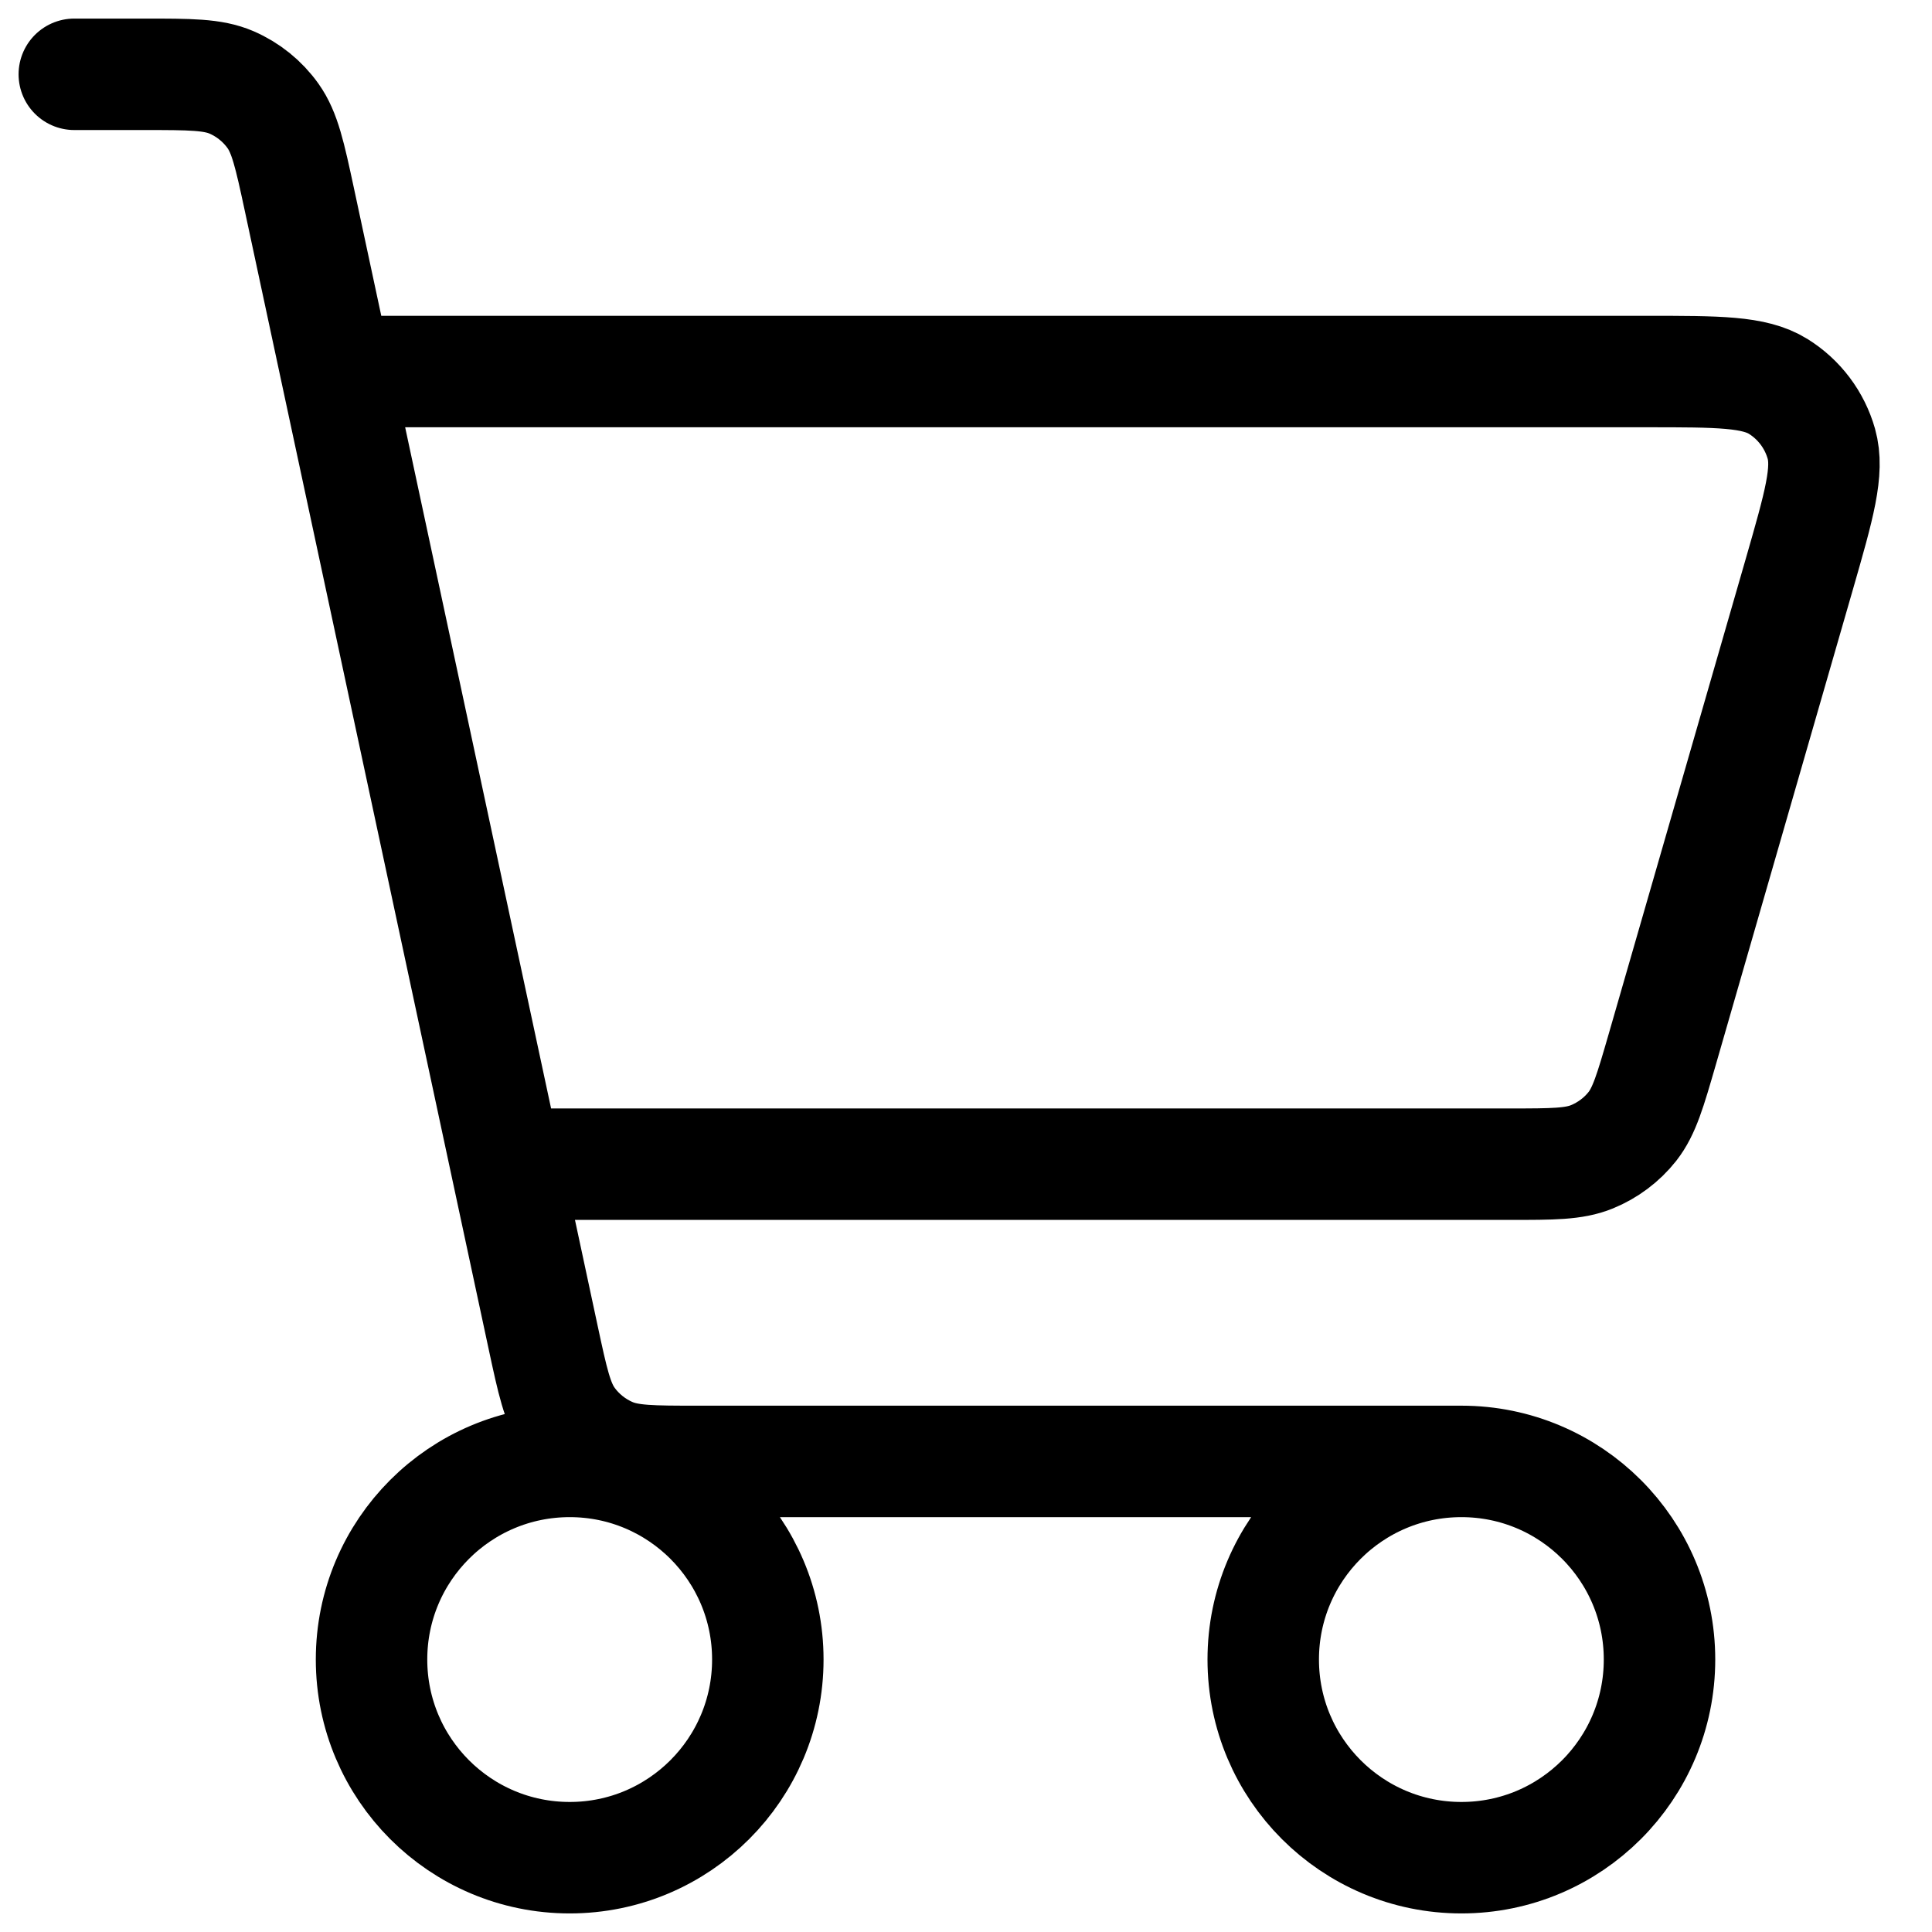
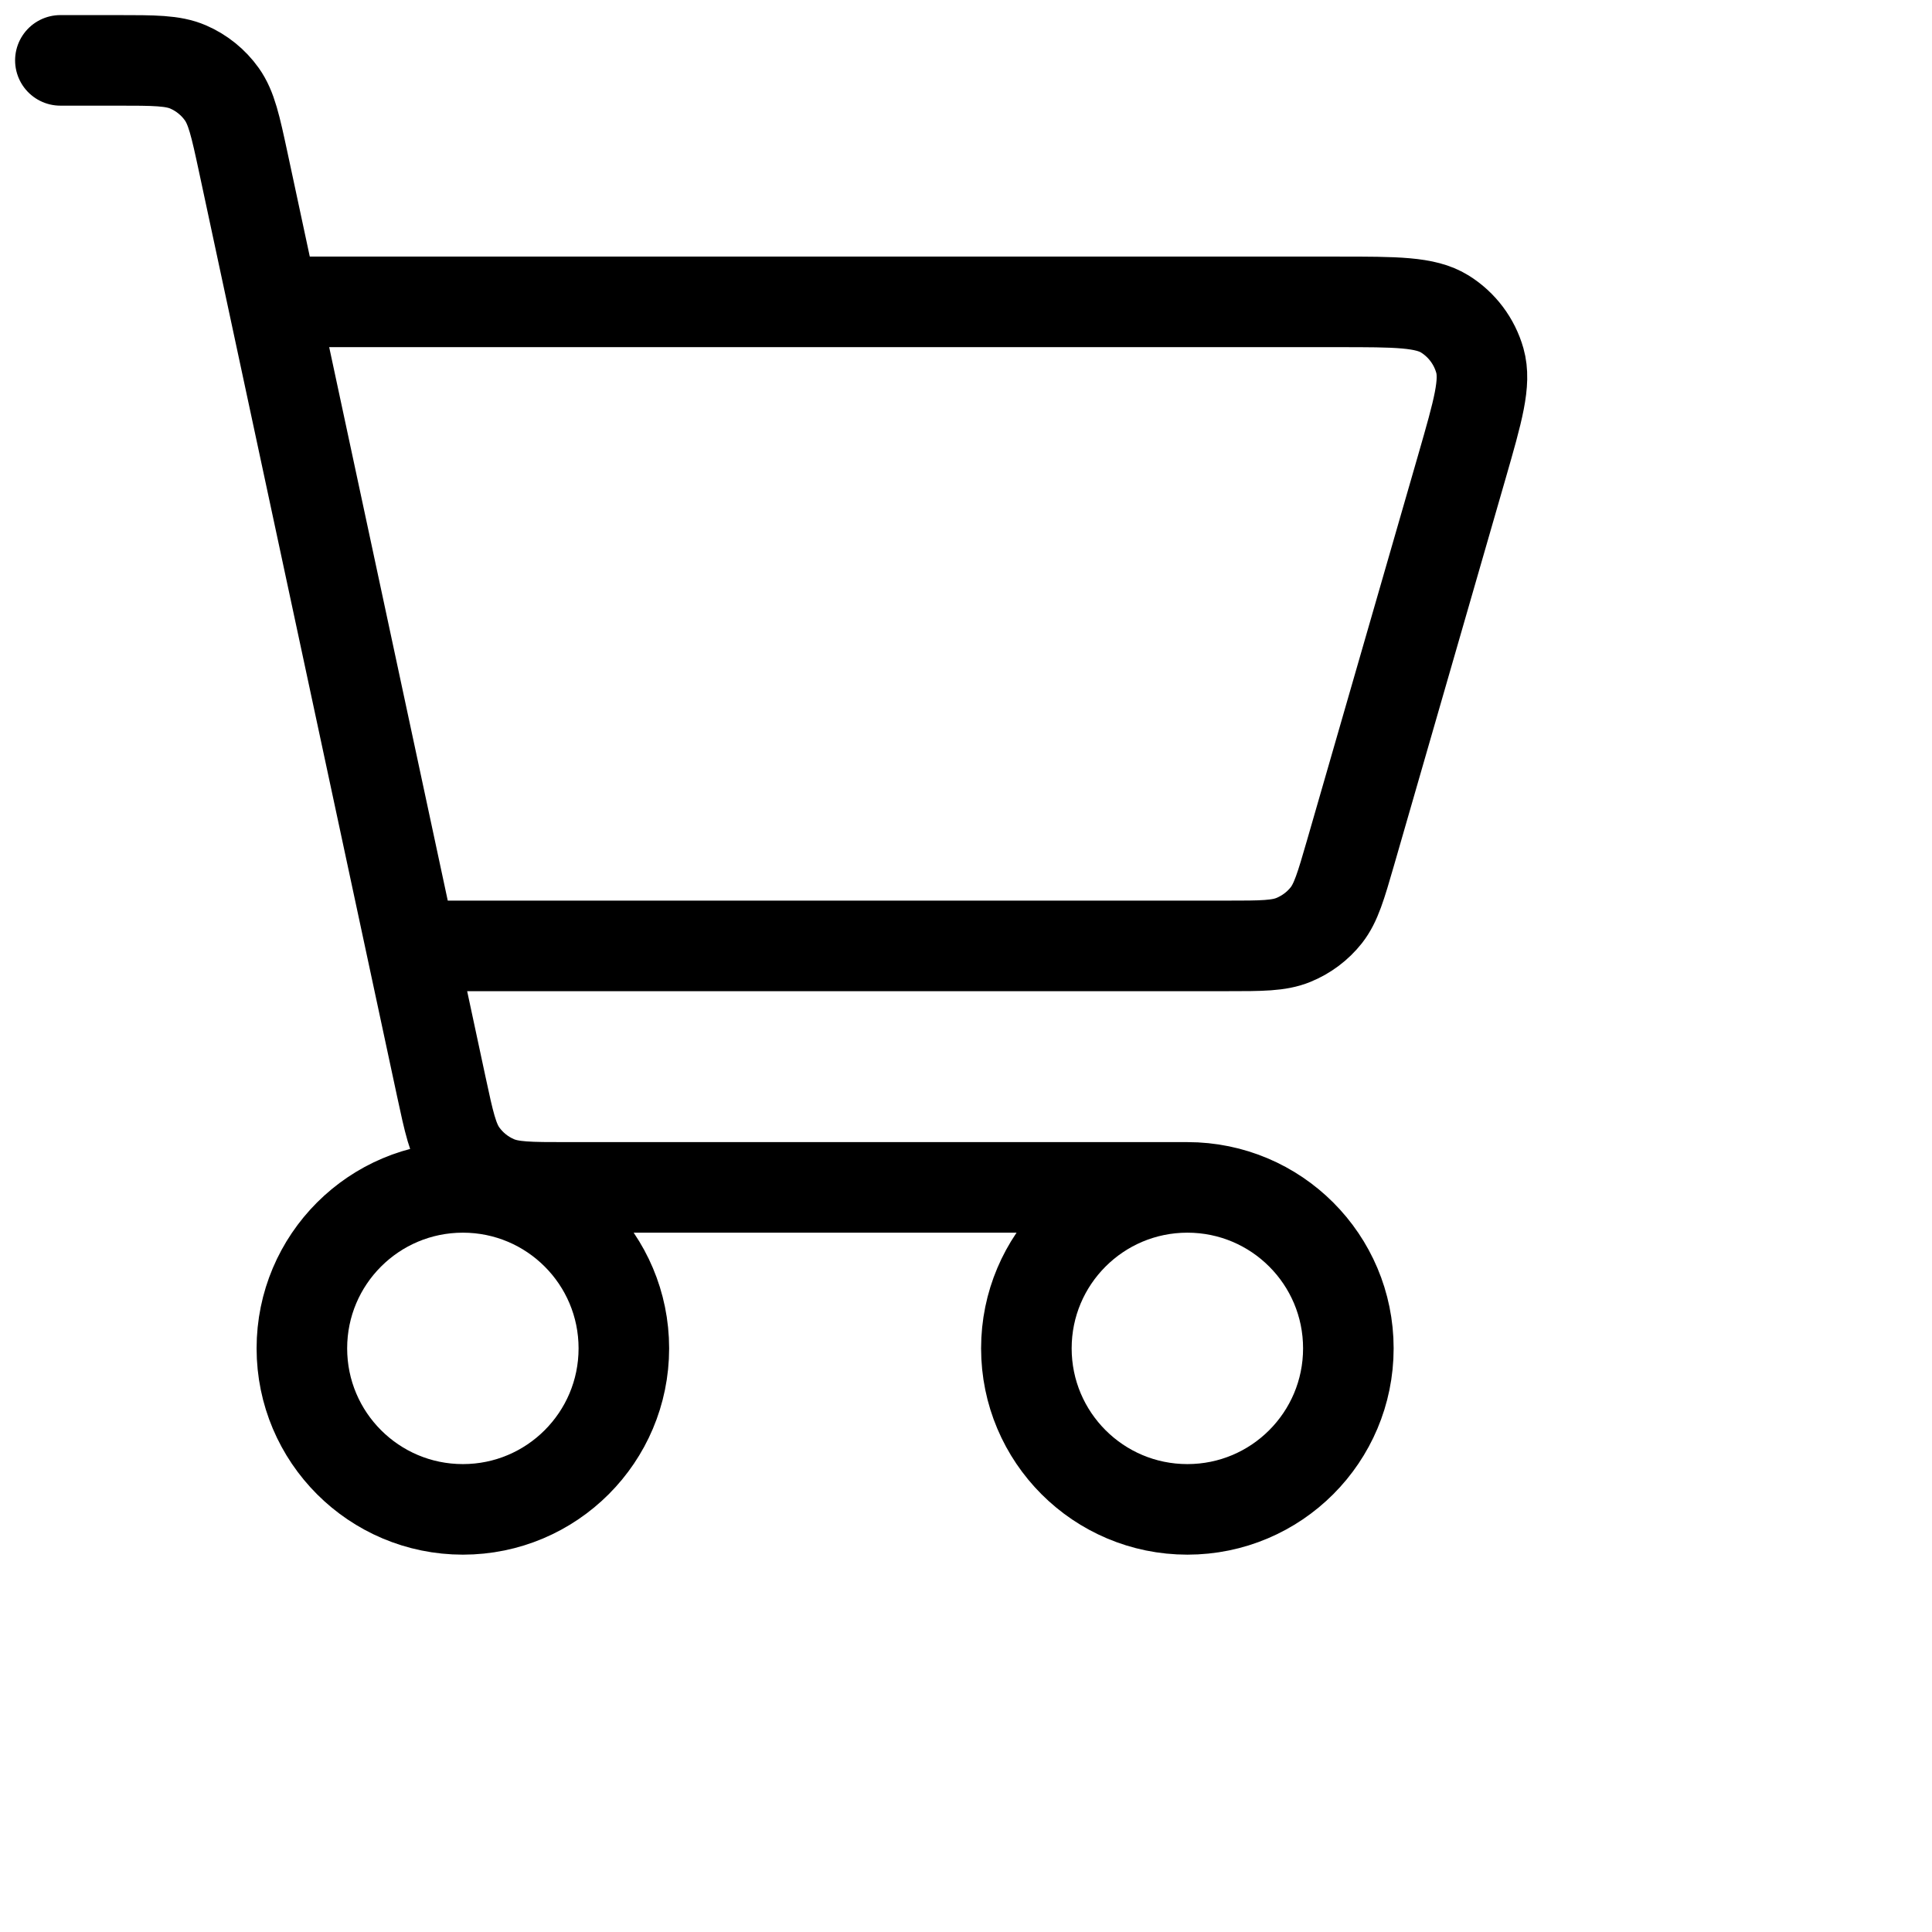
- <svg xmlns="http://www.w3.org/2000/svg" width="32" height="32" viewBox="0 0 26 26" fill="none">
+ <svg xmlns="http://www.w3.org/2000/svg" width="32" height="32" viewBox="0 0 32 32" fill="none">
  <path d="M19.667 19.667C18.194 19.667 17 20.86 17 22.333C17 23.806 18.194 25 19.667 25C21.14 25 22.333 23.806 22.333 22.333C22.333 20.86 21.14 19.667 19.667 19.667ZM19.667 19.667H9.392C8.777 19.667 8.469 19.667 8.216 19.557C7.993 19.461 7.799 19.305 7.658 19.107C7.5 18.885 7.436 18.588 7.31 18.001L4.029 2.686C3.9 2.085 3.834 1.785 3.674 1.56C3.533 1.362 3.34 1.206 3.116 1.109C2.863 1 2.557 1 1.942 1H1M5 5H22.164C23.127 5 23.607 5 23.93 5.2C24.213 5.376 24.42 5.651 24.511 5.972C24.614 6.338 24.481 6.8 24.215 7.725L22.369 14.125C22.209 14.678 22.129 14.953 21.968 15.159C21.825 15.34 21.636 15.481 21.423 15.568C21.181 15.667 20.895 15.667 20.323 15.667H7.307M7.667 25C6.194 25 5 23.806 5 22.333C5 20.86 6.194 19.667 7.667 19.667C9.139 19.667 10.333 20.86 10.333 22.333C10.333 23.806 9.139 25 7.667 25Z" stroke="black" stroke-width="1.5" stroke-linecap="round" stroke-linejoin="round" />
</svg>
